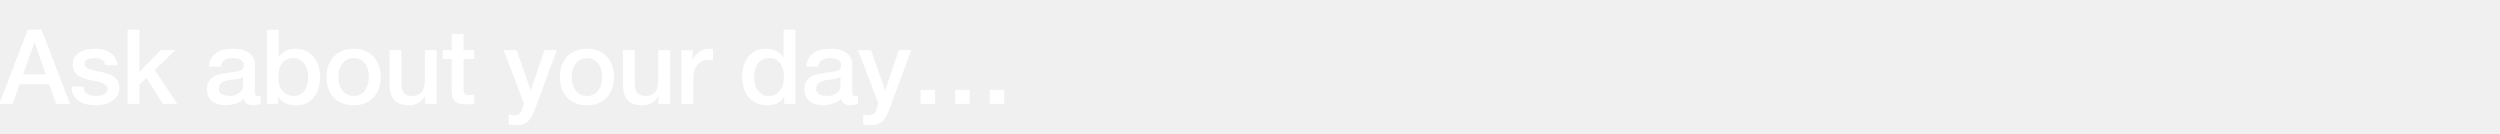
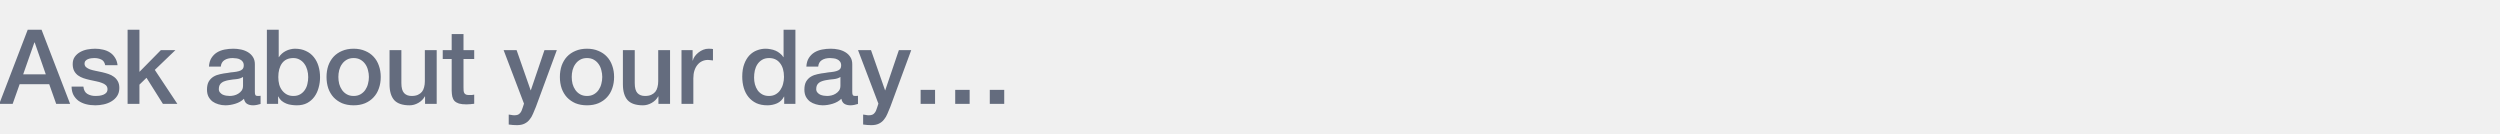
<svg xmlns="http://www.w3.org/2000/svg" width="337" height="18" viewBox="0 0 337 18" fill="none">
-   <path d="M3.738 4.004H5.6L9.45 14H7.574L6.636 11.354H2.646L1.708 14H-0.098L3.738 4.004ZM3.122 10.024H6.174L4.676 5.726H4.634L3.122 10.024ZM11.242 11.676C11.289 12.143 11.466 12.469 11.774 12.656C12.082 12.843 12.451 12.936 12.88 12.936C13.029 12.936 13.197 12.927 13.384 12.908C13.58 12.88 13.762 12.833 13.93 12.768C14.098 12.703 14.233 12.609 14.336 12.488C14.448 12.357 14.499 12.189 14.49 11.984C14.481 11.779 14.406 11.611 14.266 11.48C14.126 11.349 13.944 11.247 13.72 11.172C13.505 11.088 13.258 11.018 12.978 10.962C12.698 10.906 12.413 10.845 12.124 10.78C11.825 10.715 11.536 10.635 11.256 10.542C10.985 10.449 10.738 10.323 10.514 10.164C10.299 10.005 10.127 9.805 9.996 9.562C9.865 9.31 9.8 9.002 9.8 8.638C9.8 8.246 9.893 7.919 10.08 7.658C10.276 7.387 10.519 7.173 10.808 7.014C11.107 6.846 11.433 6.729 11.788 6.664C12.152 6.599 12.497 6.566 12.824 6.566C13.197 6.566 13.552 6.608 13.888 6.692C14.233 6.767 14.541 6.893 14.812 7.07C15.092 7.247 15.321 7.481 15.498 7.77C15.685 8.05 15.801 8.391 15.848 8.792H14.182C14.107 8.409 13.93 8.153 13.65 8.022C13.379 7.891 13.067 7.826 12.712 7.826C12.6 7.826 12.465 7.835 12.306 7.854C12.157 7.873 12.012 7.91 11.872 7.966C11.741 8.013 11.629 8.087 11.536 8.19C11.443 8.283 11.396 8.409 11.396 8.568C11.396 8.764 11.461 8.923 11.592 9.044C11.732 9.165 11.909 9.268 12.124 9.352C12.348 9.427 12.6 9.492 12.88 9.548C13.16 9.604 13.449 9.665 13.748 9.73C14.037 9.795 14.322 9.875 14.602 9.968C14.882 10.061 15.129 10.187 15.344 10.346C15.568 10.505 15.745 10.705 15.876 10.948C16.016 11.191 16.086 11.489 16.086 11.844C16.086 12.273 15.988 12.637 15.792 12.936C15.596 13.235 15.339 13.477 15.022 13.664C14.714 13.851 14.369 13.986 13.986 14.07C13.603 14.154 13.225 14.196 12.852 14.196C12.395 14.196 11.97 14.145 11.578 14.042C11.195 13.939 10.859 13.785 10.57 13.58C10.29 13.365 10.066 13.104 9.898 12.796C9.739 12.479 9.655 12.105 9.646 11.676H11.242ZM17.2 4.004H18.796V9.688L21.68 6.762H23.64L20.868 9.422L23.906 14H21.96L19.748 10.486L18.796 11.41V14H17.2V4.004ZM34.356 12.39C34.356 12.586 34.379 12.726 34.426 12.81C34.482 12.894 34.584 12.936 34.734 12.936C34.78 12.936 34.836 12.936 34.902 12.936C34.967 12.936 35.042 12.927 35.126 12.908V14.014C35.07 14.033 34.995 14.051 34.902 14.07C34.818 14.098 34.729 14.121 34.636 14.14C34.542 14.159 34.449 14.173 34.356 14.182C34.262 14.191 34.183 14.196 34.118 14.196C33.791 14.196 33.52 14.131 33.306 14C33.091 13.869 32.951 13.641 32.886 13.314C32.568 13.622 32.176 13.846 31.71 13.986C31.252 14.126 30.809 14.196 30.38 14.196C30.053 14.196 29.74 14.149 29.442 14.056C29.143 13.972 28.877 13.846 28.644 13.678C28.42 13.501 28.238 13.281 28.098 13.02C27.967 12.749 27.902 12.437 27.902 12.082C27.902 11.634 27.981 11.27 28.14 10.99C28.308 10.71 28.522 10.491 28.784 10.332C29.054 10.173 29.353 10.061 29.68 9.996C30.016 9.921 30.352 9.865 30.688 9.828C30.977 9.772 31.252 9.735 31.514 9.716C31.775 9.688 32.004 9.646 32.2 9.59C32.405 9.534 32.564 9.45 32.676 9.338C32.797 9.217 32.858 9.039 32.858 8.806C32.858 8.601 32.806 8.433 32.704 8.302C32.61 8.171 32.489 8.073 32.34 8.008C32.2 7.933 32.041 7.887 31.864 7.868C31.686 7.84 31.518 7.826 31.36 7.826C30.912 7.826 30.543 7.919 30.254 8.106C29.964 8.293 29.801 8.582 29.764 8.974H28.168C28.196 8.507 28.308 8.12 28.504 7.812C28.7 7.504 28.947 7.257 29.246 7.07C29.554 6.883 29.899 6.753 30.282 6.678C30.664 6.603 31.056 6.566 31.458 6.566C31.812 6.566 32.162 6.603 32.508 6.678C32.853 6.753 33.161 6.874 33.432 7.042C33.712 7.21 33.936 7.429 34.104 7.7C34.272 7.961 34.356 8.283 34.356 8.666V12.39ZM32.76 10.374C32.517 10.533 32.218 10.631 31.864 10.668C31.509 10.696 31.154 10.743 30.8 10.808C30.632 10.836 30.468 10.878 30.31 10.934C30.151 10.981 30.011 11.051 29.89 11.144C29.768 11.228 29.67 11.345 29.596 11.494C29.53 11.634 29.498 11.807 29.498 12.012C29.498 12.189 29.549 12.339 29.652 12.46C29.754 12.581 29.876 12.679 30.016 12.754C30.165 12.819 30.324 12.866 30.492 12.894C30.669 12.922 30.828 12.936 30.968 12.936C31.145 12.936 31.336 12.913 31.542 12.866C31.747 12.819 31.938 12.74 32.116 12.628C32.302 12.516 32.456 12.376 32.578 12.208C32.699 12.031 32.76 11.816 32.76 11.564V10.374ZM35.975 4.004H37.571V7.7H37.599C37.711 7.523 37.846 7.364 38.005 7.224C38.164 7.084 38.336 6.967 38.523 6.874C38.719 6.771 38.92 6.697 39.125 6.65C39.34 6.594 39.55 6.566 39.755 6.566C40.324 6.566 40.819 6.669 41.239 6.874C41.668 7.07 42.023 7.345 42.303 7.7C42.583 8.045 42.793 8.451 42.933 8.918C43.073 9.385 43.143 9.884 43.143 10.416C43.143 10.901 43.078 11.373 42.947 11.83C42.826 12.287 42.634 12.693 42.373 13.048C42.121 13.393 41.799 13.673 41.407 13.888C41.015 14.093 40.553 14.196 40.021 14.196C39.778 14.196 39.531 14.177 39.279 14.14C39.036 14.112 38.803 14.051 38.579 13.958C38.355 13.865 38.15 13.743 37.963 13.594C37.786 13.445 37.636 13.249 37.515 13.006H37.487V14H35.975V4.004ZM41.547 10.388C41.547 10.061 41.505 9.744 41.421 9.436C41.337 9.128 41.211 8.857 41.043 8.624C40.875 8.381 40.665 8.19 40.413 8.05C40.161 7.901 39.872 7.826 39.545 7.826C38.873 7.826 38.364 8.059 38.019 8.526C37.683 8.993 37.515 9.613 37.515 10.388C37.515 10.752 37.557 11.093 37.641 11.41C37.734 11.718 37.87 11.984 38.047 12.208C38.224 12.432 38.434 12.609 38.677 12.74C38.929 12.871 39.218 12.936 39.545 12.936C39.909 12.936 40.217 12.861 40.469 12.712C40.721 12.563 40.926 12.371 41.085 12.138C41.253 11.895 41.37 11.625 41.435 11.326C41.51 11.018 41.547 10.705 41.547 10.388ZM47.67 14.196C47.091 14.196 46.573 14.103 46.116 13.916C45.668 13.72 45.285 13.454 44.968 13.118C44.66 12.782 44.422 12.381 44.254 11.914C44.095 11.447 44.016 10.934 44.016 10.374C44.016 9.823 44.095 9.315 44.254 8.848C44.422 8.381 44.66 7.98 44.968 7.644C45.285 7.308 45.668 7.047 46.116 6.86C46.573 6.664 47.091 6.566 47.67 6.566C48.248 6.566 48.762 6.664 49.21 6.86C49.667 7.047 50.05 7.308 50.358 7.644C50.675 7.98 50.913 8.381 51.072 8.848C51.24 9.315 51.324 9.823 51.324 10.374C51.324 10.934 51.24 11.447 51.072 11.914C50.913 12.381 50.675 12.782 50.358 13.118C50.05 13.454 49.667 13.72 49.21 13.916C48.762 14.103 48.248 14.196 47.67 14.196ZM47.67 12.936C48.024 12.936 48.332 12.861 48.594 12.712C48.855 12.563 49.07 12.367 49.238 12.124C49.406 11.881 49.527 11.611 49.602 11.312C49.686 11.004 49.728 10.691 49.728 10.374C49.728 10.066 49.686 9.758 49.602 9.45C49.527 9.142 49.406 8.871 49.238 8.638C49.07 8.395 48.855 8.199 48.594 8.05C48.332 7.901 48.024 7.826 47.67 7.826C47.315 7.826 47.007 7.901 46.746 8.05C46.484 8.199 46.27 8.395 46.102 8.638C45.934 8.871 45.808 9.142 45.724 9.45C45.649 9.758 45.612 10.066 45.612 10.374C45.612 10.691 45.649 11.004 45.724 11.312C45.808 11.611 45.934 11.881 46.102 12.124C46.27 12.367 46.484 12.563 46.746 12.712C47.007 12.861 47.315 12.936 47.67 12.936ZM58.866 14H57.298V12.992H57.27C57.074 13.356 56.78 13.65 56.388 13.874C56.006 14.089 55.614 14.196 55.212 14.196C54.26 14.196 53.57 13.963 53.14 13.496C52.72 13.02 52.51 12.306 52.51 11.354V6.762H54.106V11.2C54.106 11.835 54.228 12.283 54.47 12.544C54.713 12.805 55.054 12.936 55.492 12.936C55.828 12.936 56.108 12.885 56.332 12.782C56.556 12.679 56.738 12.544 56.878 12.376C57.018 12.199 57.116 11.989 57.172 11.746C57.238 11.503 57.27 11.242 57.27 10.962V6.762H58.866V14ZM59.681 6.762H60.886V4.592H62.481V6.762H63.923V7.952H62.481V11.816C62.481 11.984 62.486 12.129 62.495 12.25C62.514 12.371 62.547 12.474 62.593 12.558C62.65 12.642 62.729 12.707 62.831 12.754C62.934 12.791 63.074 12.81 63.252 12.81C63.364 12.81 63.475 12.81 63.587 12.81C63.7 12.801 63.812 12.782 63.923 12.754V13.986C63.746 14.005 63.574 14.023 63.406 14.042C63.237 14.061 63.065 14.07 62.888 14.07C62.468 14.07 62.127 14.033 61.865 13.958C61.614 13.874 61.413 13.757 61.264 13.608C61.123 13.449 61.026 13.253 60.969 13.02C60.923 12.787 60.895 12.521 60.886 12.222V7.952H59.681V6.762ZM67.89 6.762H69.64L71.53 12.166H71.558L73.392 6.762H75.058L72.244 14.392C72.113 14.719 71.983 15.031 71.852 15.33C71.731 15.629 71.577 15.89 71.39 16.114C71.213 16.347 70.989 16.529 70.718 16.66C70.447 16.8 70.102 16.87 69.682 16.87C69.309 16.87 68.94 16.842 68.576 16.786V15.442C68.707 15.461 68.833 15.479 68.954 15.498C69.075 15.526 69.201 15.54 69.332 15.54C69.519 15.54 69.673 15.517 69.794 15.47C69.915 15.423 70.013 15.353 70.088 15.26C70.172 15.176 70.242 15.073 70.298 14.952C70.354 14.831 70.405 14.691 70.452 14.532L70.634 13.972L67.89 6.762ZM79.126 14.196C78.547 14.196 78.029 14.103 77.572 13.916C77.124 13.72 76.741 13.454 76.424 13.118C76.116 12.782 75.878 12.381 75.71 11.914C75.551 11.447 75.472 10.934 75.472 10.374C75.472 9.823 75.551 9.315 75.71 8.848C75.878 8.381 76.116 7.98 76.424 7.644C76.741 7.308 77.124 7.047 77.572 6.86C78.029 6.664 78.547 6.566 79.126 6.566C79.704 6.566 80.218 6.664 80.666 6.86C81.123 7.047 81.506 7.308 81.814 7.644C82.131 7.98 82.369 8.381 82.528 8.848C82.696 9.315 82.78 9.823 82.78 10.374C82.78 10.934 82.696 11.447 82.528 11.914C82.369 12.381 82.131 12.782 81.814 13.118C81.506 13.454 81.123 13.72 80.666 13.916C80.218 14.103 79.704 14.196 79.126 14.196ZM79.126 12.936C79.481 12.936 79.788 12.861 80.05 12.712C80.311 12.563 80.526 12.367 80.694 12.124C80.862 11.881 80.983 11.611 81.058 11.312C81.142 11.004 81.184 10.691 81.184 10.374C81.184 10.066 81.142 9.758 81.058 9.45C80.983 9.142 80.862 8.871 80.694 8.638C80.526 8.395 80.311 8.199 80.05 8.05C79.788 7.901 79.481 7.826 79.126 7.826C78.771 7.826 78.463 7.901 78.202 8.05C77.941 8.199 77.726 8.395 77.558 8.638C77.39 8.871 77.264 9.142 77.18 9.45C77.105 9.758 77.068 10.066 77.068 10.374C77.068 10.691 77.105 11.004 77.18 11.312C77.264 11.611 77.39 11.881 77.558 12.124C77.726 12.367 77.941 12.563 78.202 12.712C78.463 12.861 78.771 12.936 79.126 12.936ZM90.323 14H88.755V12.992H88.727C88.531 13.356 88.237 13.65 87.845 13.874C87.462 14.089 87.07 14.196 86.669 14.196C85.717 14.196 85.026 13.963 84.597 13.496C84.177 13.02 83.967 12.306 83.967 11.354V6.762H85.563V11.2C85.563 11.835 85.684 12.283 85.927 12.544C86.169 12.805 86.51 12.936 86.949 12.936C87.285 12.936 87.565 12.885 87.789 12.782C88.013 12.679 88.195 12.544 88.335 12.376C88.475 12.199 88.573 11.989 88.629 11.746C88.694 11.503 88.727 11.242 88.727 10.962V6.762H90.323V14ZM91.866 6.762H93.364V8.162H93.392C93.438 7.966 93.527 7.775 93.658 7.588C93.798 7.401 93.961 7.233 94.148 7.084C94.344 6.925 94.558 6.799 94.792 6.706C95.025 6.613 95.263 6.566 95.506 6.566C95.692 6.566 95.818 6.571 95.884 6.58C95.958 6.589 96.033 6.599 96.108 6.608V8.148C95.996 8.129 95.879 8.115 95.758 8.106C95.646 8.087 95.534 8.078 95.422 8.078C95.151 8.078 94.894 8.134 94.652 8.246C94.418 8.349 94.213 8.507 94.036 8.722C93.858 8.927 93.718 9.184 93.616 9.492C93.513 9.8 93.462 10.155 93.462 10.556V14H91.866V6.762ZM107.222 14H105.71V13.02H105.682C105.467 13.44 105.155 13.743 104.744 13.93C104.333 14.107 103.899 14.196 103.442 14.196C102.873 14.196 102.373 14.098 101.944 13.902C101.524 13.697 101.174 13.421 100.894 13.076C100.614 12.731 100.404 12.325 100.264 11.858C100.124 11.382 100.054 10.873 100.054 10.332C100.054 9.679 100.143 9.114 100.32 8.638C100.497 8.162 100.731 7.77 101.02 7.462C101.319 7.154 101.655 6.93 102.028 6.79C102.411 6.641 102.798 6.566 103.19 6.566C103.414 6.566 103.643 6.589 103.876 6.636C104.109 6.673 104.333 6.739 104.548 6.832C104.763 6.925 104.959 7.047 105.136 7.196C105.323 7.336 105.477 7.504 105.598 7.7H105.626V4.004H107.222V14ZM101.65 10.458C101.65 10.766 101.687 11.069 101.762 11.368C101.846 11.667 101.967 11.933 102.126 12.166C102.294 12.399 102.504 12.586 102.756 12.726C103.008 12.866 103.307 12.936 103.652 12.936C104.007 12.936 104.31 12.861 104.562 12.712C104.823 12.563 105.033 12.367 105.192 12.124C105.36 11.881 105.481 11.611 105.556 11.312C105.64 11.004 105.682 10.691 105.682 10.374C105.682 9.571 105.5 8.946 105.136 8.498C104.781 8.05 104.296 7.826 103.68 7.826C103.307 7.826 102.989 7.905 102.728 8.064C102.476 8.213 102.266 8.414 102.098 8.666C101.939 8.909 101.823 9.189 101.748 9.506C101.683 9.814 101.65 10.131 101.65 10.458ZM114.885 12.39C114.885 12.586 114.908 12.726 114.955 12.81C115.011 12.894 115.113 12.936 115.263 12.936C115.309 12.936 115.365 12.936 115.431 12.936C115.496 12.936 115.571 12.927 115.655 12.908V14.014C115.599 14.033 115.524 14.051 115.431 14.07C115.347 14.098 115.258 14.121 115.165 14.14C115.071 14.159 114.978 14.173 114.885 14.182C114.791 14.191 114.712 14.196 114.647 14.196C114.32 14.196 114.049 14.131 113.835 14C113.62 13.869 113.48 13.641 113.415 13.314C113.097 13.622 112.705 13.846 112.239 13.986C111.781 14.126 111.338 14.196 110.909 14.196C110.582 14.196 110.269 14.149 109.971 14.056C109.672 13.972 109.406 13.846 109.173 13.678C108.949 13.501 108.767 13.281 108.627 13.02C108.496 12.749 108.431 12.437 108.431 12.082C108.431 11.634 108.51 11.27 108.669 10.99C108.837 10.71 109.051 10.491 109.313 10.332C109.583 10.173 109.882 10.061 110.209 9.996C110.545 9.921 110.881 9.865 111.217 9.828C111.506 9.772 111.781 9.735 112.043 9.716C112.304 9.688 112.533 9.646 112.729 9.59C112.934 9.534 113.093 9.45 113.205 9.338C113.326 9.217 113.387 9.039 113.387 8.806C113.387 8.601 113.335 8.433 113.233 8.302C113.139 8.171 113.018 8.073 112.869 8.008C112.729 7.933 112.57 7.887 112.393 7.868C112.215 7.84 112.047 7.826 111.889 7.826C111.441 7.826 111.072 7.919 110.783 8.106C110.493 8.293 110.33 8.582 110.293 8.974H108.697C108.725 8.507 108.837 8.12 109.033 7.812C109.229 7.504 109.476 7.257 109.775 7.07C110.083 6.883 110.428 6.753 110.811 6.678C111.193 6.603 111.585 6.566 111.987 6.566C112.341 6.566 112.691 6.603 113.037 6.678C113.382 6.753 113.69 6.874 113.961 7.042C114.241 7.21 114.465 7.429 114.633 7.7C114.801 7.961 114.885 8.283 114.885 8.666V12.39ZM113.289 10.374C113.046 10.533 112.747 10.631 112.393 10.668C112.038 10.696 111.683 10.743 111.329 10.808C111.161 10.836 110.997 10.878 110.839 10.934C110.68 10.981 110.54 11.051 110.419 11.144C110.297 11.228 110.199 11.345 110.125 11.494C110.059 11.634 110.027 11.807 110.027 12.012C110.027 12.189 110.078 12.339 110.181 12.46C110.283 12.581 110.405 12.679 110.545 12.754C110.694 12.819 110.853 12.866 111.021 12.894C111.198 12.922 111.357 12.936 111.497 12.936C111.674 12.936 111.865 12.913 112.071 12.866C112.276 12.819 112.467 12.74 112.645 12.628C112.831 12.516 112.985 12.376 113.107 12.208C113.228 12.031 113.289 11.816 113.289 11.564V10.374ZM115.664 6.762H117.414L119.304 12.166H119.332L121.166 6.762H122.832L120.018 14.392C119.887 14.719 119.757 15.031 119.626 15.33C119.505 15.629 119.351 15.89 119.164 16.114C118.987 16.347 118.763 16.529 118.492 16.66C118.221 16.8 117.876 16.87 117.456 16.87C117.083 16.87 116.714 16.842 116.35 16.786V15.442C116.481 15.461 116.607 15.479 116.728 15.498C116.849 15.526 116.975 15.54 117.106 15.54C117.293 15.54 117.447 15.517 117.568 15.47C117.689 15.423 117.787 15.353 117.862 15.26C117.946 15.176 118.016 15.073 118.072 14.952C118.128 14.831 118.179 14.691 118.226 14.532L118.408 13.972L115.664 6.762ZM133.424 12.11H135.37V14H133.424V12.11ZM128.762 12.11H130.708V14H128.762V12.11ZM124.1 12.11H126.046V14H124.1V12.11Z" fill="white" />
+   <path d="M3.738 4.004H5.6L9.45 14H7.574L6.636 11.354H2.646L1.708 14H-0.098L3.738 4.004ZM3.122 10.024H6.174L4.676 5.726H4.634L3.122 10.024ZM11.242 11.676C11.289 12.143 11.466 12.469 11.774 12.656C12.082 12.843 12.451 12.936 12.88 12.936C13.029 12.936 13.197 12.927 13.384 12.908C13.58 12.88 13.762 12.833 13.93 12.768C14.098 12.703 14.233 12.609 14.336 12.488C14.448 12.357 14.499 12.189 14.49 11.984C14.481 11.779 14.406 11.611 14.266 11.48C14.126 11.349 13.944 11.247 13.72 11.172C13.505 11.088 13.258 11.018 12.978 10.962C12.698 10.906 12.413 10.845 12.124 10.78C11.825 10.715 11.536 10.635 11.256 10.542C10.985 10.449 10.738 10.323 10.514 10.164C10.299 10.005 10.127 9.805 9.996 9.562C9.865 9.31 9.8 9.002 9.8 8.638C9.8 8.246 9.893 7.919 10.08 7.658C10.276 7.387 10.519 7.173 10.808 7.014C11.107 6.846 11.433 6.729 11.788 6.664C12.152 6.599 12.497 6.566 12.824 6.566C13.197 6.566 13.552 6.608 13.888 6.692C14.233 6.767 14.541 6.893 14.812 7.07C15.092 7.247 15.321 7.481 15.498 7.77C15.685 8.05 15.801 8.391 15.848 8.792H14.182C14.107 8.409 13.93 8.153 13.65 8.022C13.379 7.891 13.067 7.826 12.712 7.826C12.6 7.826 12.465 7.835 12.306 7.854C12.157 7.873 12.012 7.91 11.872 7.966C11.741 8.013 11.629 8.087 11.536 8.19C11.443 8.283 11.396 8.409 11.396 8.568C11.396 8.764 11.461 8.923 11.592 9.044C11.732 9.165 11.909 9.268 12.124 9.352C12.348 9.427 12.6 9.492 12.88 9.548C13.16 9.604 13.449 9.665 13.748 9.73C14.037 9.795 14.322 9.875 14.602 9.968C14.882 10.061 15.129 10.187 15.344 10.346C15.568 10.505 15.745 10.705 15.876 10.948C16.016 11.191 16.086 11.489 16.086 11.844C16.086 12.273 15.988 12.637 15.792 12.936C15.596 13.235 15.339 13.477 15.022 13.664C14.714 13.851 14.369 13.986 13.986 14.07C13.603 14.154 13.225 14.196 12.852 14.196C12.395 14.196 11.97 14.145 11.578 14.042C11.195 13.939 10.859 13.785 10.57 13.58C10.29 13.365 10.066 13.104 9.898 12.796C9.739 12.479 9.655 12.105 9.646 11.676H11.242ZM17.2 4.004H18.796V9.688L21.68 6.762H23.64L20.868 9.422L23.906 14H21.96L19.748 10.486L18.796 11.41V14H17.2V4.004ZM34.356 12.39C34.356 12.586 34.379 12.726 34.426 12.81C34.482 12.894 34.584 12.936 34.734 12.936C34.78 12.936 34.836 12.936 34.902 12.936C34.967 12.936 35.042 12.927 35.126 12.908V14.014C35.07 14.033 34.995 14.051 34.902 14.07C34.818 14.098 34.729 14.121 34.636 14.14C34.542 14.159 34.449 14.173 34.356 14.182C34.262 14.191 34.183 14.196 34.118 14.196C33.791 14.196 33.52 14.131 33.306 14C33.091 13.869 32.951 13.641 32.886 13.314C32.568 13.622 32.176 13.846 31.71 13.986C31.252 14.126 30.809 14.196 30.38 14.196C30.053 14.196 29.74 14.149 29.442 14.056C29.143 13.972 28.877 13.846 28.644 13.678C28.42 13.501 28.238 13.281 28.098 13.02C27.967 12.749 27.902 12.437 27.902 12.082C27.902 11.634 27.981 11.27 28.14 10.99C28.308 10.71 28.522 10.491 28.784 10.332C29.054 10.173 29.353 10.061 29.68 9.996C30.016 9.921 30.352 9.865 30.688 9.828C30.977 9.772 31.252 9.735 31.514 9.716C31.775 9.688 32.004 9.646 32.2 9.59C32.405 9.534 32.564 9.45 32.676 9.338C32.797 9.217 32.858 9.039 32.858 8.806C32.858 8.601 32.806 8.433 32.704 8.302C32.61 8.171 32.489 8.073 32.34 8.008C32.2 7.933 32.041 7.887 31.864 7.868C31.686 7.84 31.518 7.826 31.36 7.826C30.912 7.826 30.543 7.919 30.254 8.106C29.964 8.293 29.801 8.582 29.764 8.974H28.168C28.196 8.507 28.308 8.12 28.504 7.812C28.7 7.504 28.947 7.257 29.246 7.07C29.554 6.883 29.899 6.753 30.282 6.678C30.664 6.603 31.056 6.566 31.458 6.566C31.812 6.566 32.162 6.603 32.508 6.678C32.853 6.753 33.161 6.874 33.432 7.042C33.712 7.21 33.936 7.429 34.104 7.7C34.272 7.961 34.356 8.283 34.356 8.666V12.39ZM32.76 10.374C32.517 10.533 32.218 10.631 31.864 10.668C31.509 10.696 31.154 10.743 30.8 10.808C30.632 10.836 30.468 10.878 30.31 10.934C30.151 10.981 30.011 11.051 29.89 11.144C29.768 11.228 29.67 11.345 29.596 11.494C29.53 11.634 29.498 11.807 29.498 12.012C29.498 12.189 29.549 12.339 29.652 12.46C29.754 12.581 29.876 12.679 30.016 12.754C30.165 12.819 30.324 12.866 30.492 12.894C30.669 12.922 30.828 12.936 30.968 12.936C31.145 12.936 31.336 12.913 31.542 12.866C31.747 12.819 31.938 12.74 32.116 12.628C32.302 12.516 32.456 12.376 32.578 12.208C32.699 12.031 32.76 11.816 32.76 11.564V10.374ZM35.975 4.004H37.571V7.7H37.599C37.711 7.523 37.846 7.364 38.005 7.224C38.164 7.084 38.336 6.967 38.523 6.874C38.719 6.771 38.92 6.697 39.125 6.65C39.34 6.594 39.55 6.566 39.755 6.566C40.324 6.566 40.819 6.669 41.239 6.874C41.668 7.07 42.023 7.345 42.303 7.7C42.583 8.045 42.793 8.451 42.933 8.918C43.073 9.385 43.143 9.884 43.143 10.416C43.143 10.901 43.078 11.373 42.947 11.83C42.826 12.287 42.634 12.693 42.373 13.048C42.121 13.393 41.799 13.673 41.407 13.888C41.015 14.093 40.553 14.196 40.021 14.196C39.778 14.196 39.531 14.177 39.279 14.14C39.036 14.112 38.803 14.051 38.579 13.958C38.355 13.865 38.15 13.743 37.963 13.594C37.786 13.445 37.636 13.249 37.515 13.006H37.487V14H35.975V4.004ZM41.547 10.388C41.547 10.061 41.505 9.744 41.421 9.436C41.337 9.128 41.211 8.857 41.043 8.624C40.875 8.381 40.665 8.19 40.413 8.05C40.161 7.901 39.872 7.826 39.545 7.826C38.873 7.826 38.364 8.059 38.019 8.526C37.683 8.993 37.515 9.613 37.515 10.388C37.515 10.752 37.557 11.093 37.641 11.41C37.734 11.718 37.87 11.984 38.047 12.208C38.224 12.432 38.434 12.609 38.677 12.74C38.929 12.871 39.218 12.936 39.545 12.936C39.909 12.936 40.217 12.861 40.469 12.712C40.721 12.563 40.926 12.371 41.085 12.138C41.253 11.895 41.37 11.625 41.435 11.326C41.51 11.018 41.547 10.705 41.547 10.388ZM47.67 14.196C47.091 14.196 46.573 14.103 46.116 13.916C45.668 13.72 45.285 13.454 44.968 13.118C44.66 12.782 44.422 12.381 44.254 11.914C44.095 11.447 44.016 10.934 44.016 10.374C44.016 9.823 44.095 9.315 44.254 8.848C44.422 8.381 44.66 7.98 44.968 7.644C45.285 7.308 45.668 7.047 46.116 6.86C46.573 6.664 47.091 6.566 47.67 6.566C48.248 6.566 48.762 6.664 49.21 6.86C49.667 7.047 50.05 7.308 50.358 7.644C50.675 7.98 50.913 8.381 51.072 8.848C51.24 9.315 51.324 9.823 51.324 10.374C51.324 10.934 51.24 11.447 51.072 11.914C50.913 12.381 50.675 12.782 50.358 13.118C50.05 13.454 49.667 13.72 49.21 13.916C48.762 14.103 48.248 14.196 47.67 14.196ZM47.67 12.936C48.024 12.936 48.332 12.861 48.594 12.712C48.855 12.563 49.07 12.367 49.238 12.124C49.406 11.881 49.527 11.611 49.602 11.312C49.686 11.004 49.728 10.691 49.728 10.374C49.728 10.066 49.686 9.758 49.602 9.45C49.527 9.142 49.406 8.871 49.238 8.638C49.07 8.395 48.855 8.199 48.594 8.05C48.332 7.901 48.024 7.826 47.67 7.826C47.315 7.826 47.007 7.901 46.746 8.05C46.484 8.199 46.27 8.395 46.102 8.638C45.934 8.871 45.808 9.142 45.724 9.45C45.649 9.758 45.612 10.066 45.612 10.374C45.612 10.691 45.649 11.004 45.724 11.312C45.808 11.611 45.934 11.881 46.102 12.124C46.27 12.367 46.484 12.563 46.746 12.712C47.007 12.861 47.315 12.936 47.67 12.936ZM58.866 14H57.298V12.992H57.27C57.074 13.356 56.78 13.65 56.388 13.874C56.006 14.089 55.614 14.196 55.212 14.196C54.26 14.196 53.57 13.963 53.14 13.496C52.72 13.02 52.51 12.306 52.51 11.354V6.762H54.106V11.2C54.106 11.835 54.228 12.283 54.47 12.544C54.713 12.805 55.054 12.936 55.492 12.936C55.828 12.936 56.108 12.885 56.332 12.782C56.556 12.679 56.738 12.544 56.878 12.376C57.018 12.199 57.116 11.989 57.172 11.746C57.238 11.503 57.27 11.242 57.27 10.962V6.762H58.866V14ZM59.681 6.762H60.886V4.592H62.481V6.762H63.923V7.952H62.481V11.816C62.481 11.984 62.486 12.129 62.495 12.25C62.514 12.371 62.547 12.474 62.593 12.558C62.65 12.642 62.729 12.707 62.831 12.754C62.934 12.791 63.074 12.81 63.252 12.81C63.364 12.81 63.475 12.81 63.587 12.81C63.7 12.801 63.812 12.782 63.923 12.754V13.986C63.746 14.005 63.574 14.023 63.406 14.042C63.237 14.061 63.065 14.07 62.888 14.07C62.468 14.07 62.127 14.033 61.865 13.958C61.614 13.874 61.413 13.757 61.264 13.608C61.123 13.449 61.026 13.253 60.969 13.02C60.923 12.787 60.895 12.521 60.886 12.222V7.952H59.681V6.762ZM67.89 6.762H69.64L71.53 12.166H71.558L73.392 6.762H75.058L72.244 14.392C72.113 14.719 71.983 15.031 71.852 15.33C71.731 15.629 71.577 15.89 71.39 16.114C71.213 16.347 70.989 16.529 70.718 16.66C70.447 16.8 70.102 16.87 69.682 16.87C69.309 16.87 68.94 16.842 68.576 16.786V15.442C68.707 15.461 68.833 15.479 68.954 15.498C69.075 15.526 69.201 15.54 69.332 15.54C69.519 15.54 69.673 15.517 69.794 15.47C69.915 15.423 70.013 15.353 70.088 15.26C70.172 15.176 70.242 15.073 70.298 14.952C70.354 14.831 70.405 14.691 70.452 14.532L70.634 13.972L67.89 6.762ZM79.126 14.196C78.547 14.196 78.029 14.103 77.572 13.916C77.124 13.72 76.741 13.454 76.424 13.118C76.116 12.782 75.878 12.381 75.71 11.914C75.551 11.447 75.472 10.934 75.472 10.374C75.472 9.823 75.551 9.315 75.71 8.848C75.878 8.381 76.116 7.98 76.424 7.644C76.741 7.308 77.124 7.047 77.572 6.86C78.029 6.664 78.547 6.566 79.126 6.566C79.704 6.566 80.218 6.664 80.666 6.86C81.123 7.047 81.506 7.308 81.814 7.644C82.131 7.98 82.369 8.381 82.528 8.848C82.696 9.315 82.78 9.823 82.78 10.374C82.78 10.934 82.696 11.447 82.528 11.914C82.369 12.381 82.131 12.782 81.814 13.118C81.506 13.454 81.123 13.72 80.666 13.916C80.218 14.103 79.704 14.196 79.126 14.196ZM79.126 12.936C79.481 12.936 79.788 12.861 80.05 12.712C80.311 12.563 80.526 12.367 80.694 12.124C80.862 11.881 80.983 11.611 81.058 11.312C81.142 11.004 81.184 10.691 81.184 10.374C81.184 10.066 81.142 9.758 81.058 9.45C80.983 9.142 80.862 8.871 80.694 8.638C80.526 8.395 80.311 8.199 80.05 8.05C79.788 7.901 79.481 7.826 79.126 7.826C78.771 7.826 78.463 7.901 78.202 8.05C77.941 8.199 77.726 8.395 77.558 8.638C77.39 8.871 77.264 9.142 77.18 9.45C77.105 9.758 77.068 10.066 77.068 10.374C77.068 10.691 77.105 11.004 77.18 11.312C77.264 11.611 77.39 11.881 77.558 12.124C77.726 12.367 77.941 12.563 78.202 12.712C78.463 12.861 78.771 12.936 79.126 12.936ZM90.323 14H88.755V12.992H88.727C88.531 13.356 88.237 13.65 87.845 13.874C87.462 14.089 87.07 14.196 86.669 14.196C85.717 14.196 85.026 13.963 84.597 13.496C84.177 13.02 83.967 12.306 83.967 11.354V6.762H85.563V11.2C85.563 11.835 85.684 12.283 85.927 12.544C86.169 12.805 86.51 12.936 86.949 12.936C87.285 12.936 87.565 12.885 87.789 12.782C88.013 12.679 88.195 12.544 88.335 12.376C88.475 12.199 88.573 11.989 88.629 11.746C88.694 11.503 88.727 11.242 88.727 10.962V6.762H90.323V14ZM91.866 6.762H93.364V8.162H93.392C93.438 7.966 93.527 7.775 93.658 7.588C93.798 7.401 93.961 7.233 94.148 7.084C94.344 6.925 94.558 6.799 94.792 6.706C95.025 6.613 95.263 6.566 95.506 6.566C95.692 6.566 95.818 6.571 95.884 6.58C95.958 6.589 96.033 6.599 96.108 6.608V8.148C95.996 8.129 95.879 8.115 95.758 8.106C95.646 8.087 95.534 8.078 95.422 8.078C95.151 8.078 94.894 8.134 94.652 8.246C94.418 8.349 94.213 8.507 94.036 8.722C93.858 8.927 93.718 9.184 93.616 9.492C93.513 9.8 93.462 10.155 93.462 10.556V14H91.866V6.762ZM107.222 14H105.71V13.02H105.682C105.467 13.44 105.155 13.743 104.744 13.93C104.333 14.107 103.899 14.196 103.442 14.196C102.873 14.196 102.373 14.098 101.944 13.902C101.524 13.697 101.174 13.421 100.894 13.076C100.614 12.731 100.404 12.325 100.264 11.858C100.124 11.382 100.054 10.873 100.054 10.332C100.054 9.679 100.143 9.114 100.32 8.638C100.497 8.162 100.731 7.77 101.02 7.462C101.319 7.154 101.655 6.93 102.028 6.79C102.411 6.641 102.798 6.566 103.19 6.566C103.414 6.566 103.643 6.589 103.876 6.636C104.109 6.673 104.333 6.739 104.548 6.832C104.763 6.925 104.959 7.047 105.136 7.196C105.323 7.336 105.477 7.504 105.598 7.7H105.626V4.004H107.222V14ZM101.65 10.458C101.65 10.766 101.687 11.069 101.762 11.368C101.846 11.667 101.967 11.933 102.126 12.166C102.294 12.399 102.504 12.586 102.756 12.726C103.008 12.866 103.307 12.936 103.652 12.936C104.007 12.936 104.31 12.861 104.562 12.712C104.823 12.563 105.033 12.367 105.192 12.124C105.36 11.881 105.481 11.611 105.556 11.312C105.64 11.004 105.682 10.691 105.682 10.374C105.682 9.571 105.5 8.946 105.136 8.498C104.781 8.05 104.296 7.826 103.68 7.826C103.307 7.826 102.989 7.905 102.728 8.064C102.476 8.213 102.266 8.414 102.098 8.666C101.939 8.909 101.823 9.189 101.748 9.506C101.683 9.814 101.65 10.131 101.65 10.458ZM114.885 12.39C114.885 12.586 114.908 12.726 114.955 12.81C115.011 12.894 115.113 12.936 115.263 12.936C115.309 12.936 115.365 12.936 115.431 12.936C115.496 12.936 115.571 12.927 115.655 12.908V14.014C115.599 14.033 115.524 14.051 115.431 14.07C115.347 14.098 115.258 14.121 115.165 14.14C115.071 14.159 114.978 14.173 114.885 14.182C114.791 14.191 114.712 14.196 114.647 14.196C114.32 14.196 114.049 14.131 113.835 14C113.62 13.869 113.48 13.641 113.415 13.314C113.097 13.622 112.705 13.846 112.239 13.986C111.781 14.126 111.338 14.196 110.909 14.196C110.582 14.196 110.269 14.149 109.971 14.056C109.672 13.972 109.406 13.846 109.173 13.678C108.949 13.501 108.767 13.281 108.627 13.02C108.496 12.749 108.431 12.437 108.431 12.082C108.431 11.634 108.51 11.27 108.669 10.99C108.837 10.71 109.051 10.491 109.313 10.332C109.583 10.173 109.882 10.061 110.209 9.996C110.545 9.921 110.881 9.865 111.217 9.828C111.506 9.772 111.781 9.735 112.043 9.716C112.304 9.688 112.533 9.646 112.729 9.59C112.934 9.534 113.093 9.45 113.205 9.338C113.326 9.217 113.387 9.039 113.387 8.806C113.387 8.601 113.335 8.433 113.233 8.302C113.139 8.171 113.018 8.073 112.869 8.008C112.729 7.933 112.57 7.887 112.393 7.868C112.215 7.84 112.047 7.826 111.889 7.826C111.441 7.826 111.072 7.919 110.783 8.106C110.493 8.293 110.33 8.582 110.293 8.974H108.697C108.725 8.507 108.837 8.12 109.033 7.812C109.229 7.504 109.476 7.257 109.775 7.07C110.083 6.883 110.428 6.753 110.811 6.678C111.193 6.603 111.585 6.566 111.987 6.566C112.341 6.566 112.691 6.603 113.037 6.678C113.382 6.753 113.69 6.874 113.961 7.042C114.241 7.21 114.465 7.429 114.633 7.7C114.801 7.961 114.885 8.283 114.885 8.666V12.39ZM113.289 10.374C113.046 10.533 112.747 10.631 112.393 10.668C112.038 10.696 111.683 10.743 111.329 10.808C111.161 10.836 110.997 10.878 110.839 10.934C110.68 10.981 110.54 11.051 110.419 11.144C110.297 11.228 110.199 11.345 110.125 11.494C110.059 11.634 110.027 11.807 110.027 12.012C110.027 12.189 110.078 12.339 110.181 12.46C110.283 12.581 110.405 12.679 110.545 12.754C110.694 12.819 110.853 12.866 111.021 12.894C111.198 12.922 111.357 12.936 111.497 12.936C111.674 12.936 111.865 12.913 112.071 12.866C112.276 12.819 112.467 12.74 112.645 12.628C112.831 12.516 112.985 12.376 113.107 12.208C113.228 12.031 113.289 11.816 113.289 11.564V10.374ZM115.664 6.762H117.414L119.304 12.166H119.332L121.166 6.762H122.832L120.018 14.392C119.887 14.719 119.757 15.031 119.626 15.33C119.505 15.629 119.351 15.89 119.164 16.114C118.987 16.347 118.763 16.529 118.492 16.66C118.221 16.8 117.876 16.87 117.456 16.87C117.083 16.87 116.714 16.842 116.35 16.786V15.442C116.481 15.461 116.607 15.479 116.728 15.498C116.849 15.526 116.975 15.54 117.106 15.54C117.293 15.54 117.447 15.517 117.568 15.47C117.689 15.423 117.787 15.353 117.862 15.26C117.946 15.176 118.016 15.073 118.072 14.952C118.128 14.831 118.179 14.691 118.226 14.532L118.408 13.972L115.664 6.762ZM133.424 12.11H135.37V14H133.424V12.11ZM128.762 12.11H130.708V14H128.762V12.11ZM124.1 12.11H126.046V14H124.1V12.11Z" fill="#646C7E" />
</svg>
